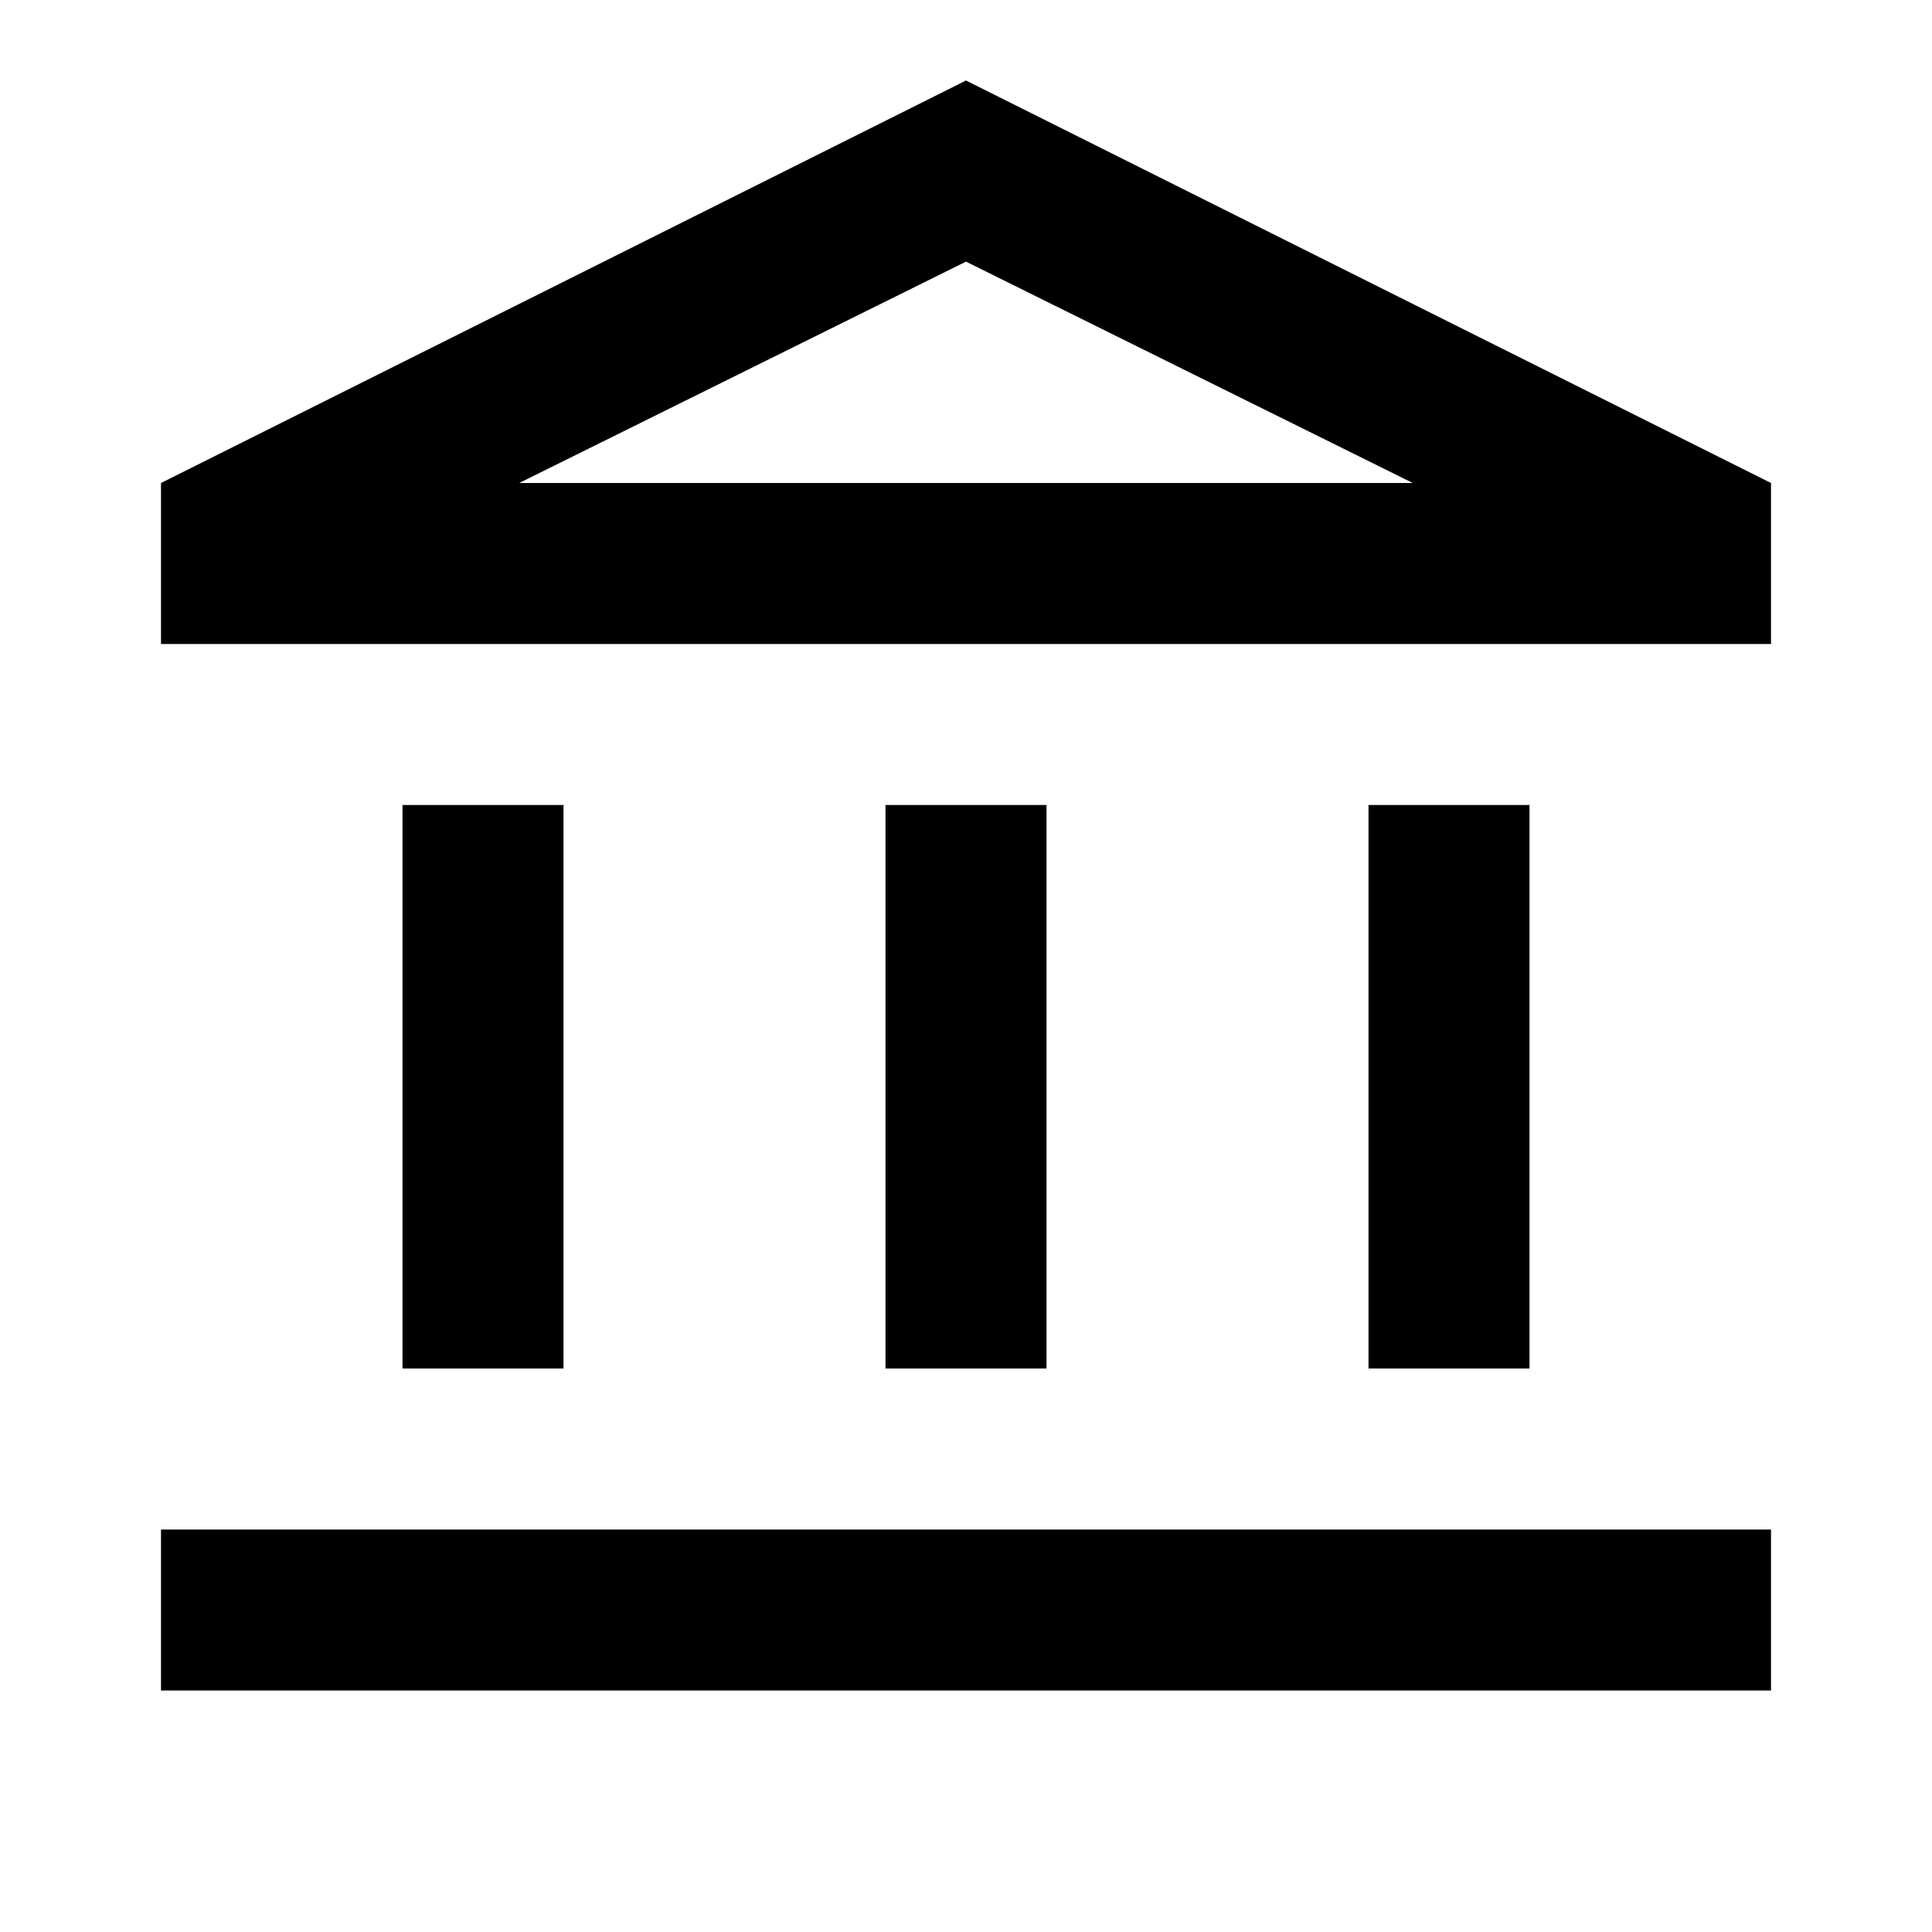
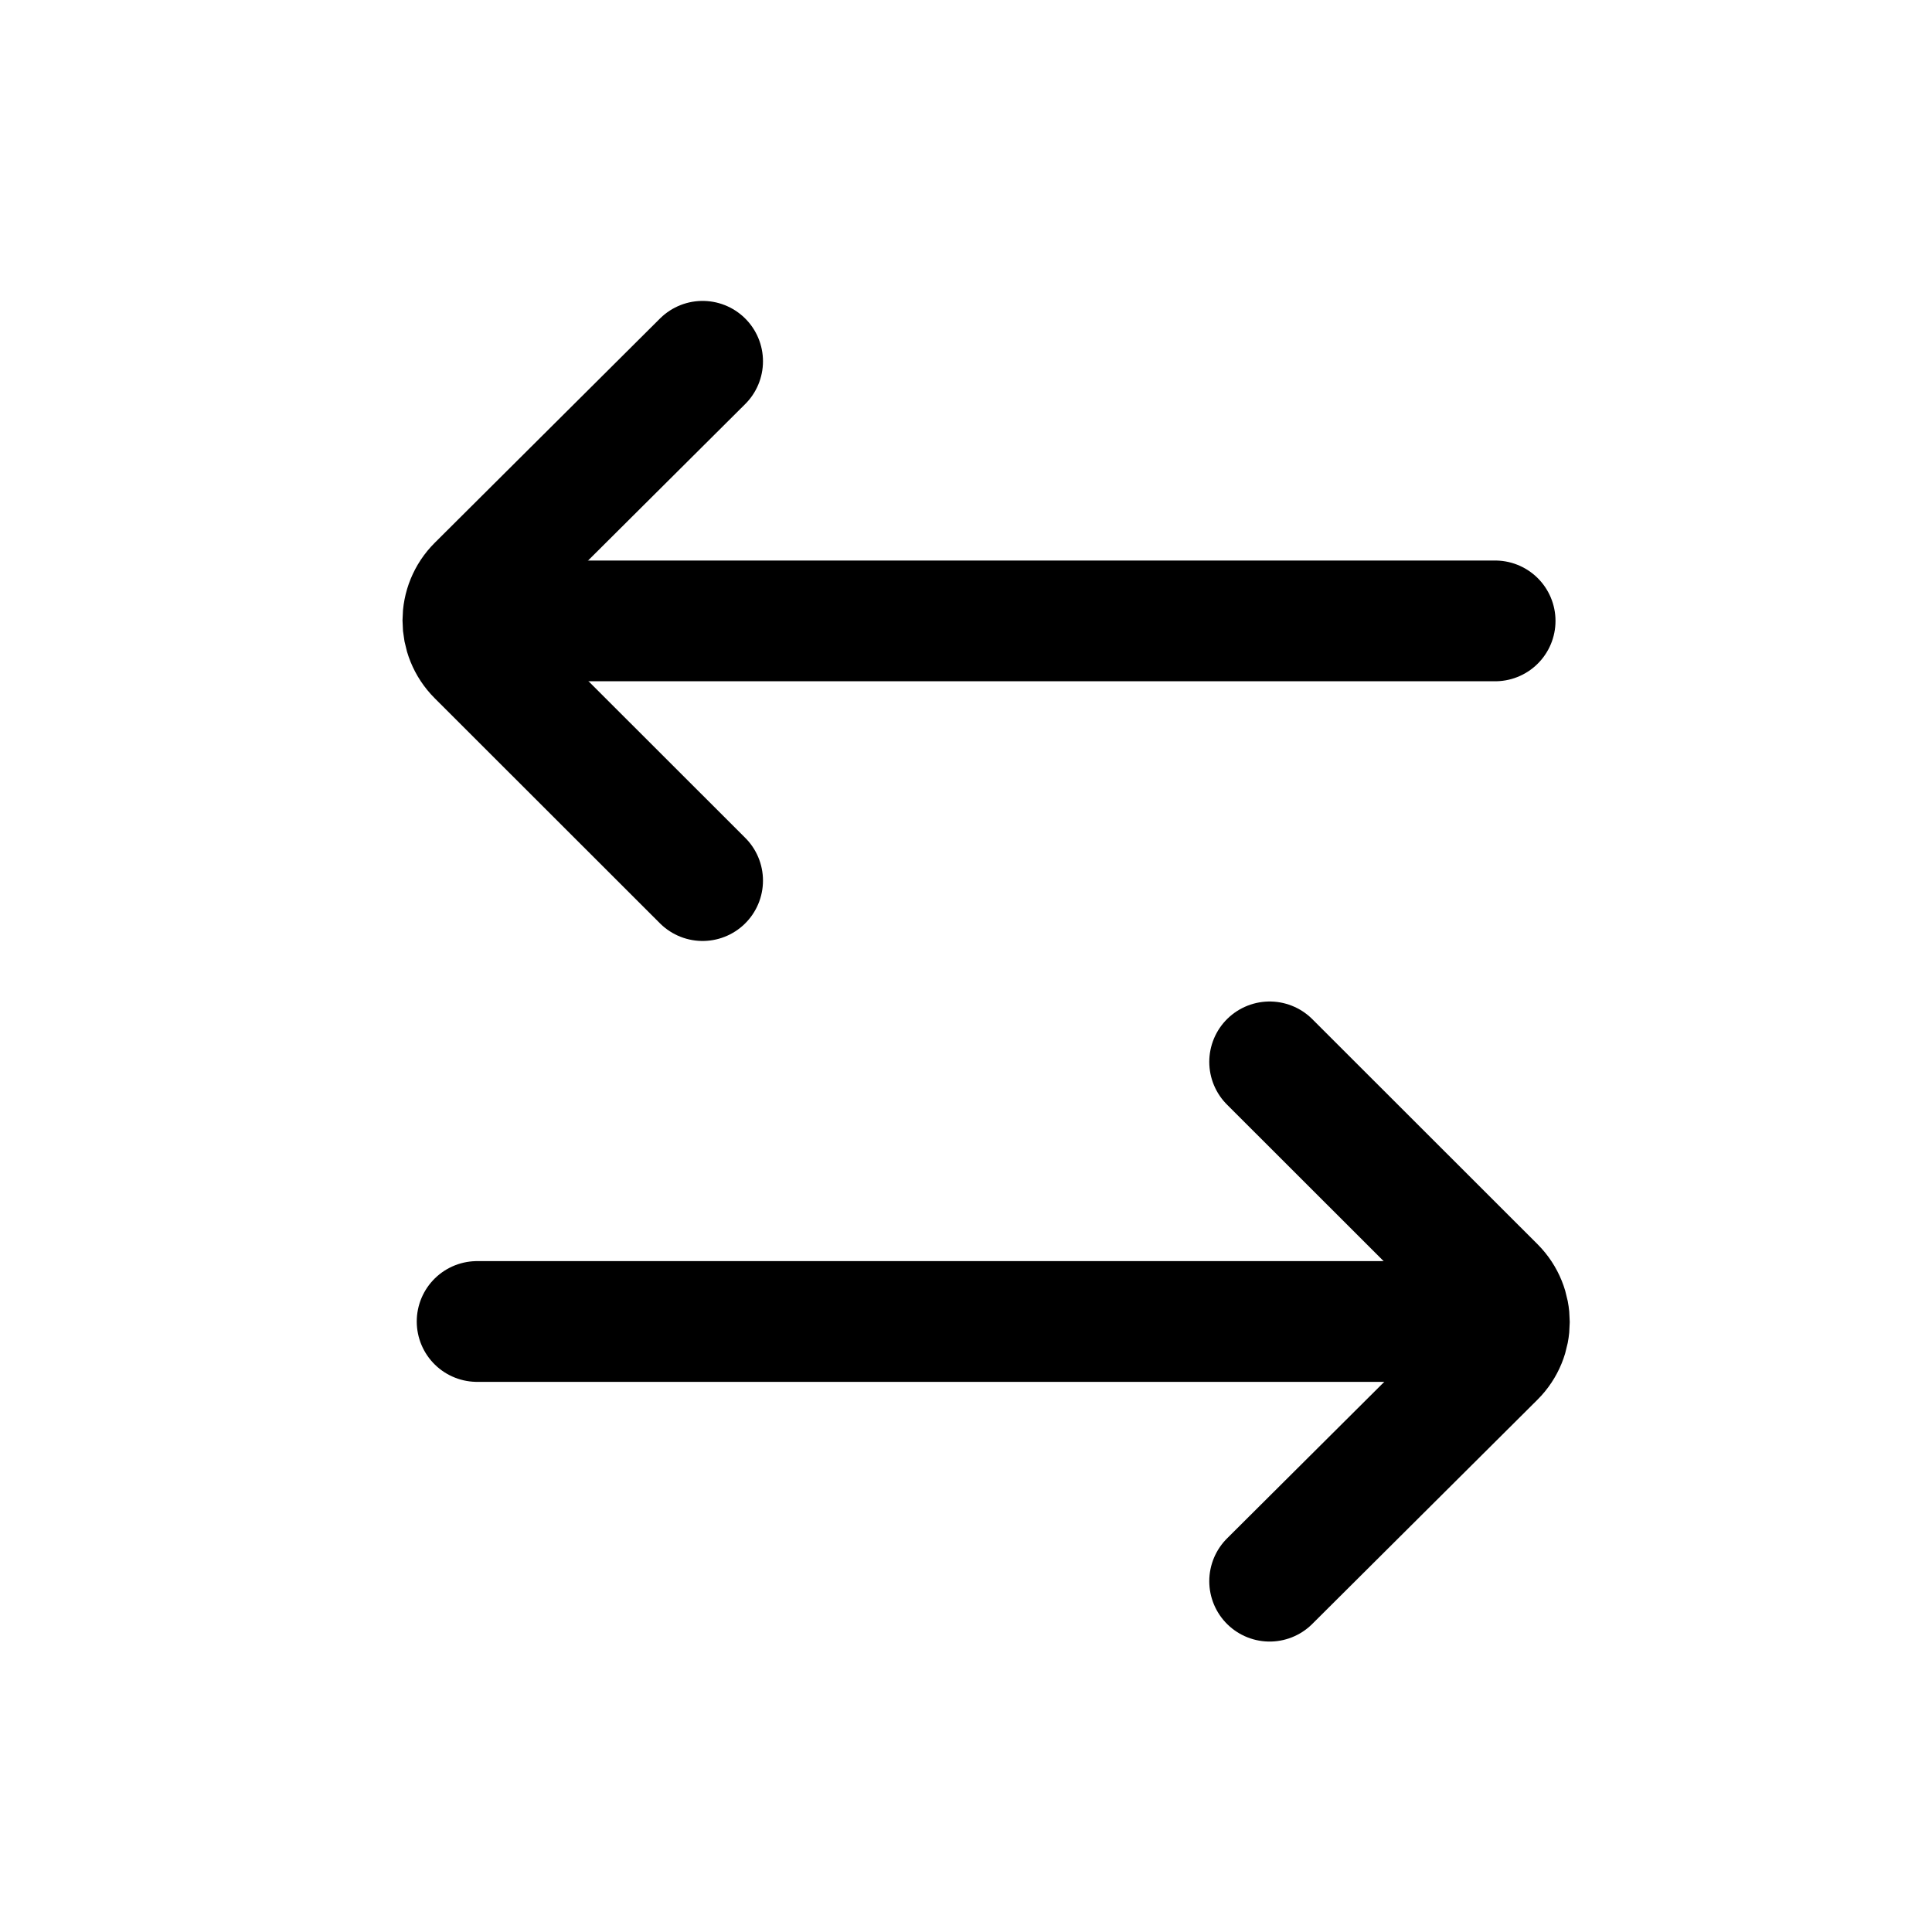
- <svg xmlns="http://www.w3.org/2000/svg" height="24px" viewBox="0 -960 960 960" width="24px" fill="currentColor">
-   <path d="M200-280v-280h80v280h-80Zm240 0v-280h80v280h-80ZM80-120v-80h800v80H80Zm600-160v-280h80v280h-80ZM80-640v-80l400-200 400 200v80H80Zm178-80h444-444Zm0 0h444L480-830 258-720Z" />
+ <svg xmlns="http://www.w3.org/2000/svg" width="24" height="24" viewBox="0 0 24 24" fill="none">
+   <path d="M8.728 4.488L5.931 7.273C5.69 7.512 5.69 7.903 5.93 8.143L8.728 10.939" stroke="currentColor" stroke-width="1.5" stroke-linecap="round" stroke-linejoin="round" />
+   <path d="M5.948 7.713H18.573" stroke="currentColor" stroke-width="1.5" stroke-linecap="round" stroke-linejoin="round" />
+   <path d="M15.772 19.642L18.569 16.857C18.81 16.618 18.81 16.228 18.57 15.987L15.772 13.191" stroke="currentColor" stroke-width="1.5" stroke-linecap="round" stroke-linejoin="round" />
+   <path d="M18.552 16.416H5.927" stroke="currentColor" stroke-width="1.5" stroke-linecap="round" stroke-linejoin="round" />
</svg>
